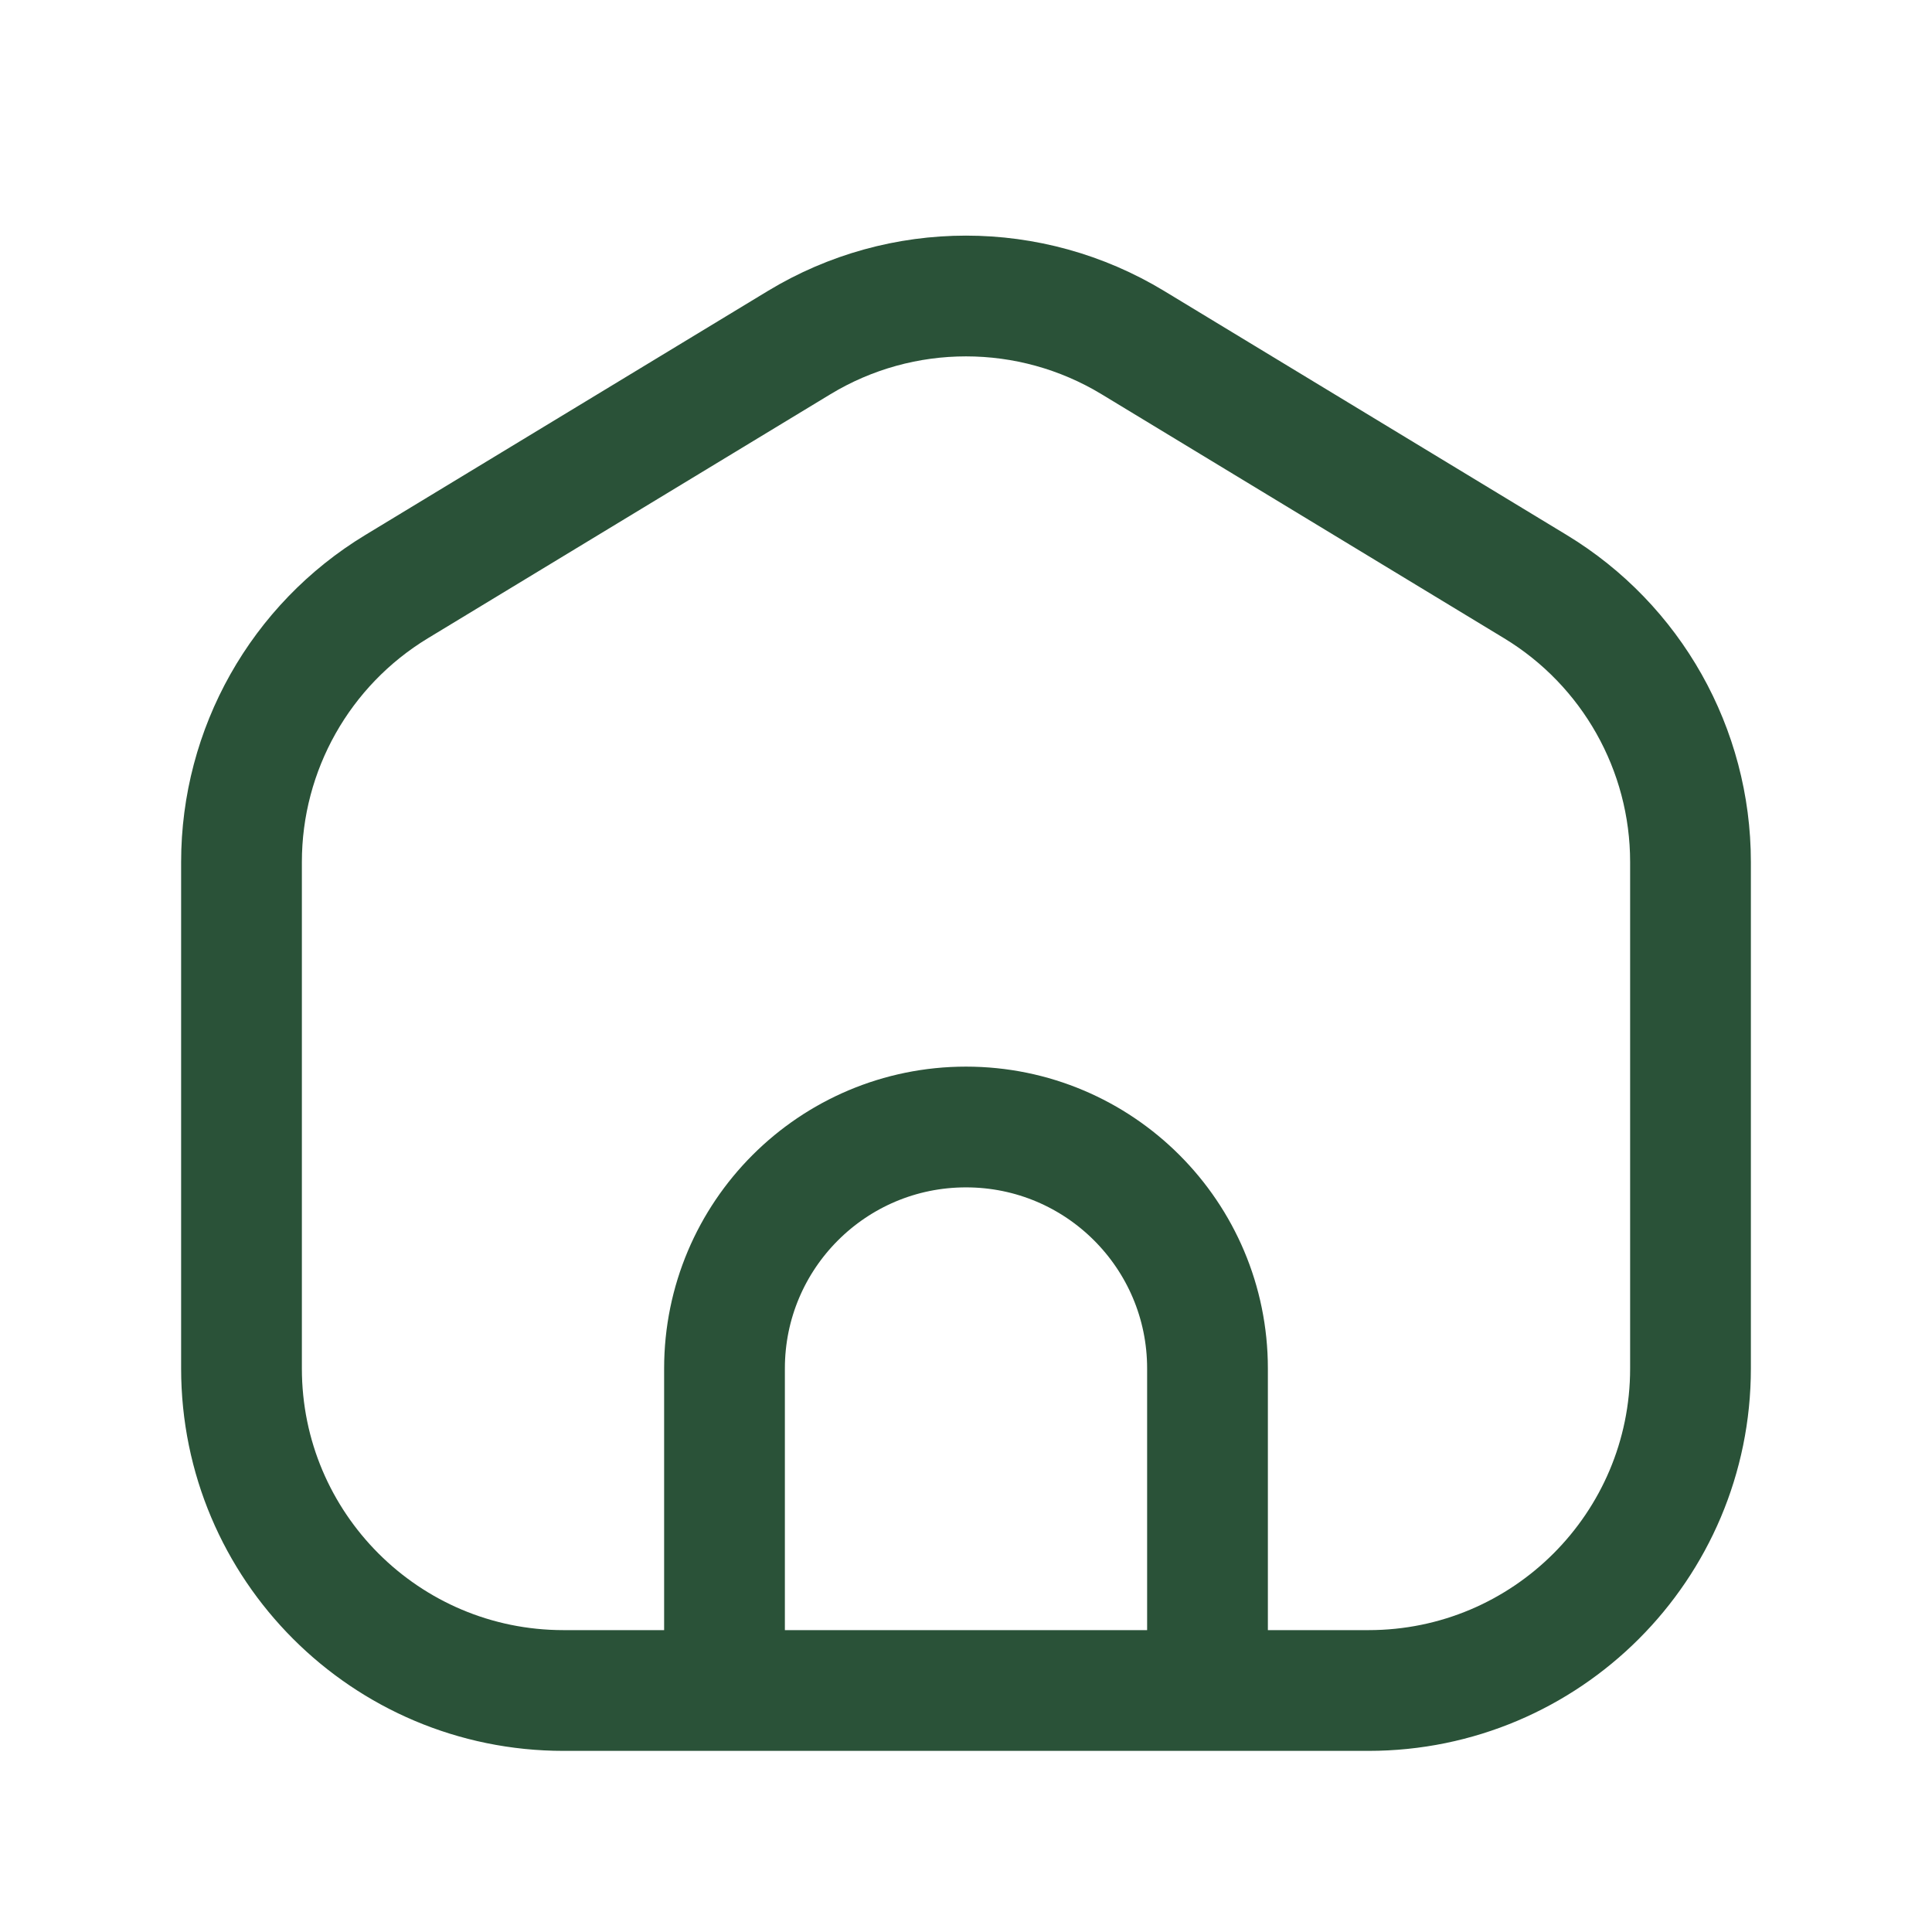
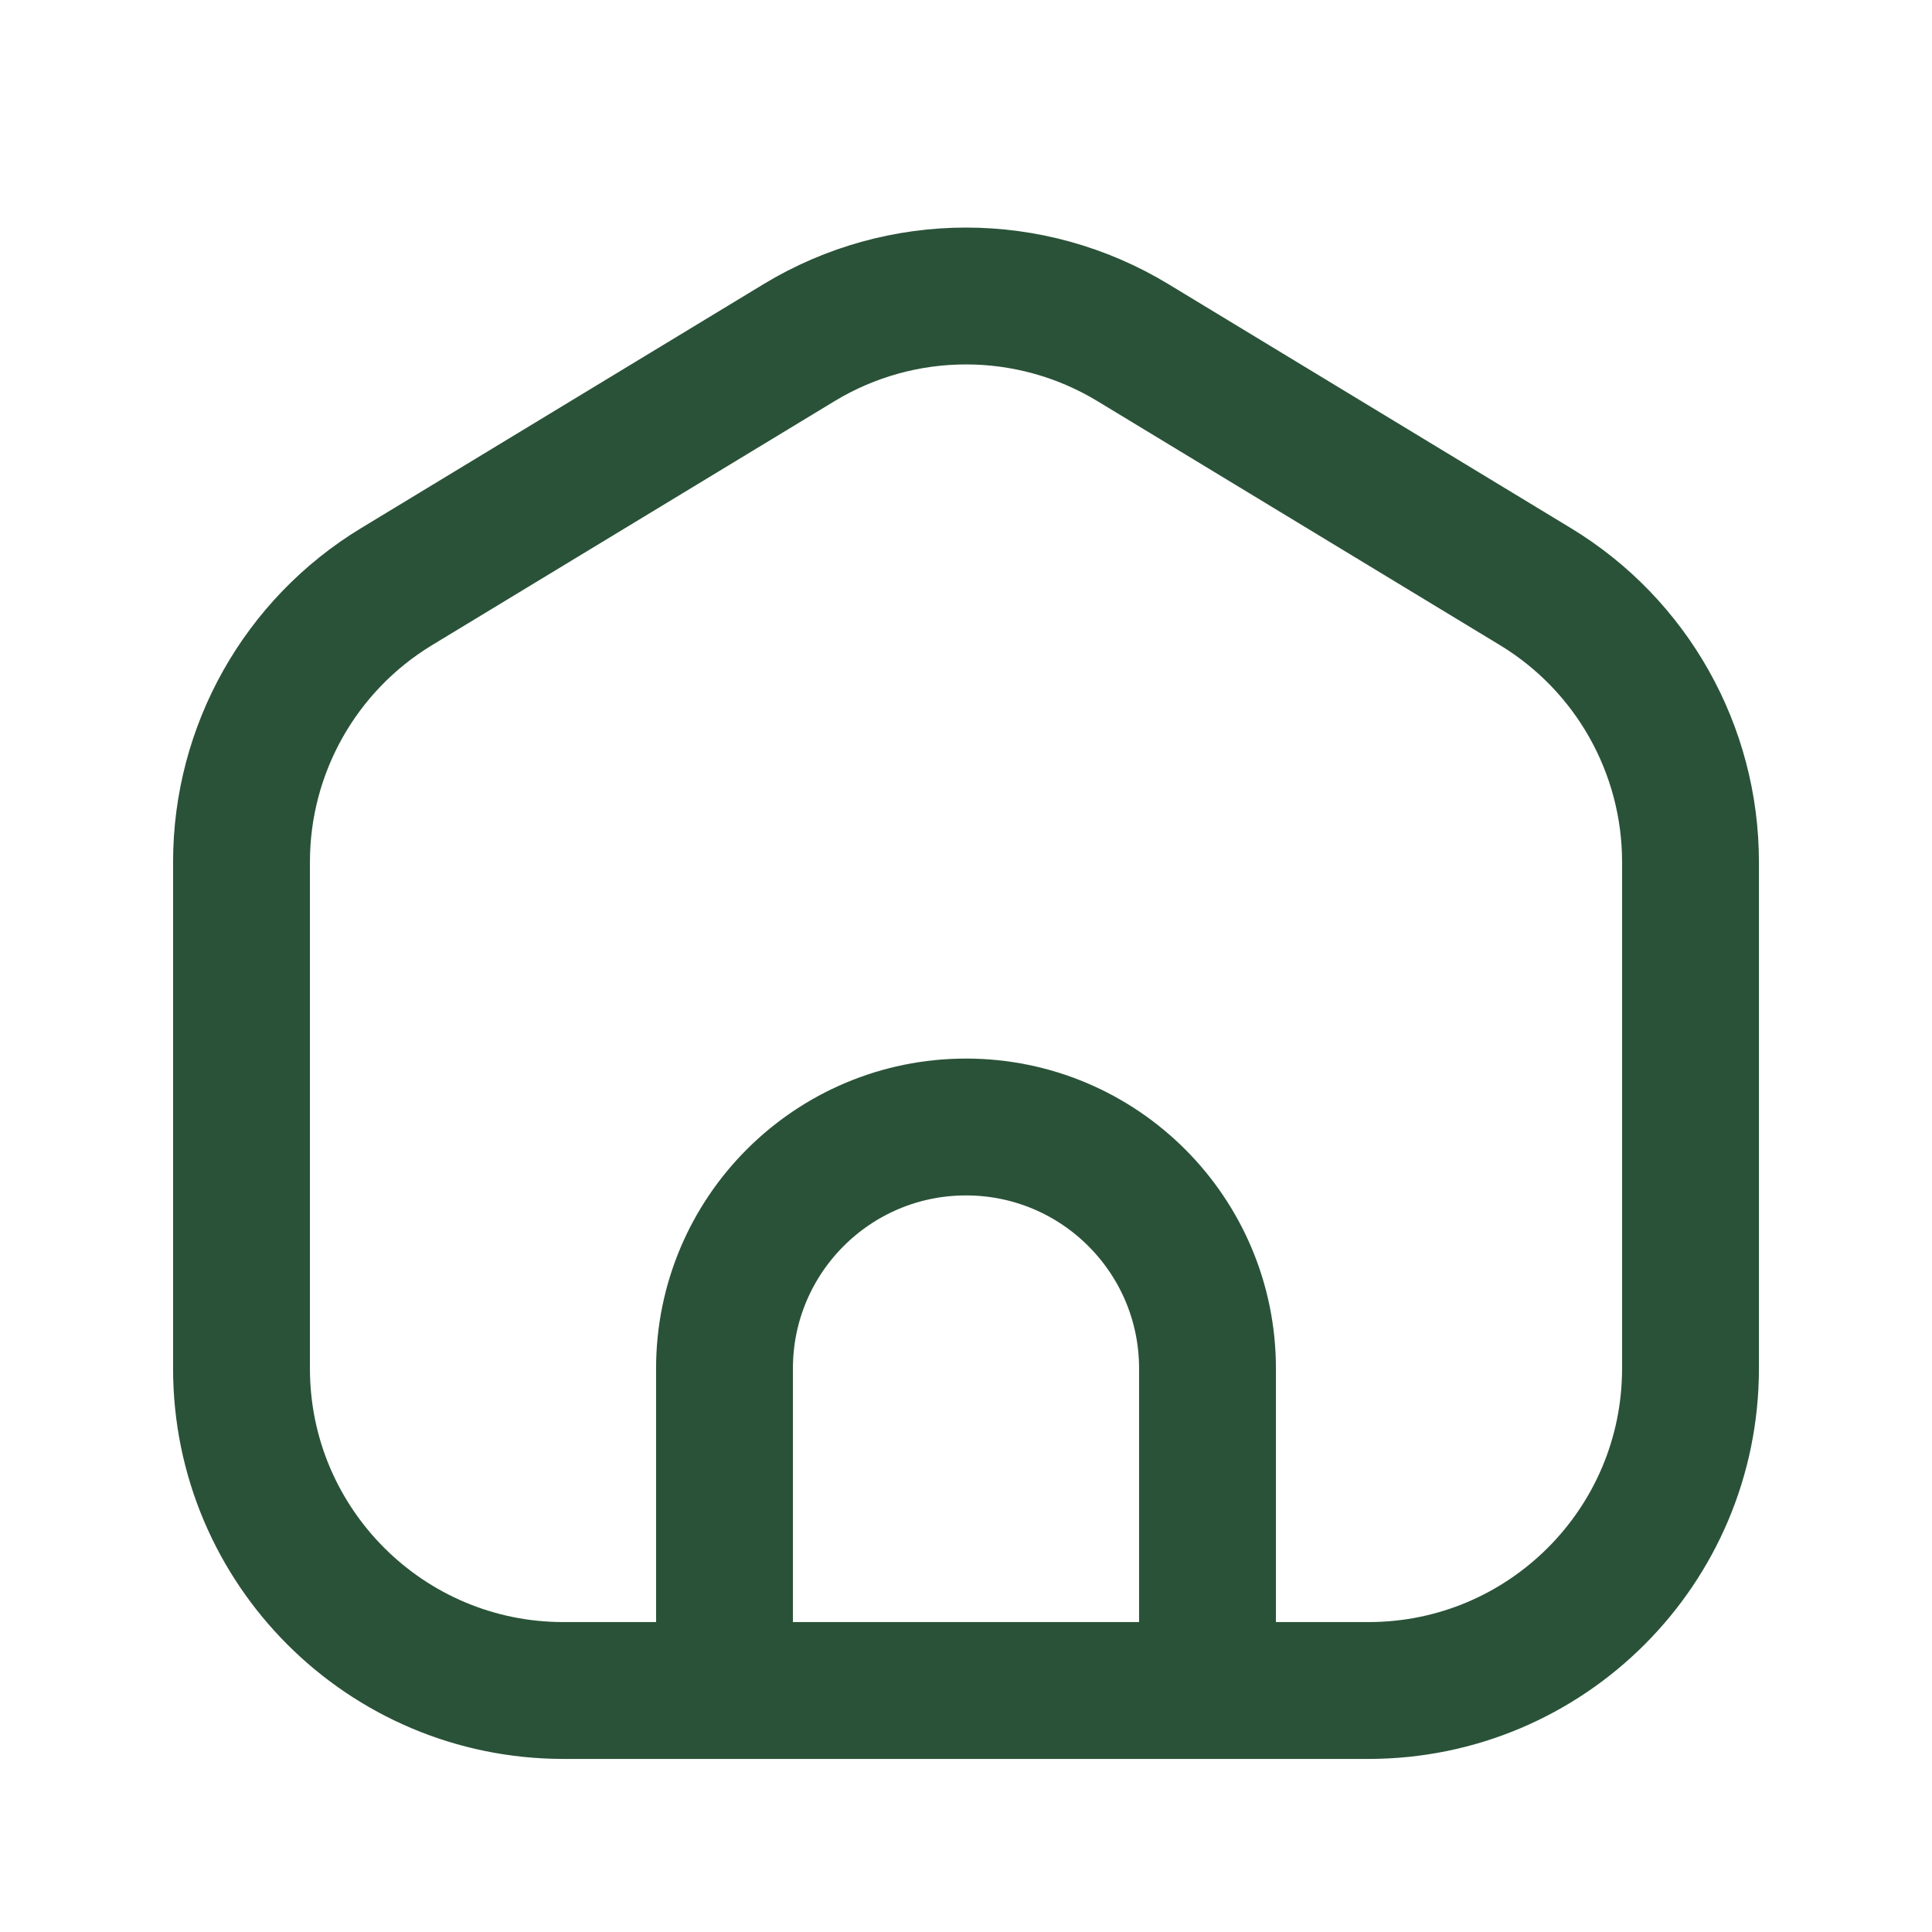
<svg xmlns="http://www.w3.org/2000/svg" width="24px" height="24px" stroke-width="1.5" viewBox="0 0 24 24" fill="none" color="#000000">
-   <path d="M9 21H7C4.791 21 3 19.209 3 17V10.708C3 9.309 3.731 8.012 4.927 7.287L9.927 4.256C11.201 3.484 12.799 3.484 14.073 4.256L19.073 7.287C20.269 8.012 21 9.309 21 10.708V17C21 19.209 19.209 21 17 21H15M9 21V17C9 15.343 10.343 14 12 14V14C13.657 14 15 15.343 15 17V21M9 21H15" stroke="#2a5238" stroke-width="1.5" stroke-linecap="round" stroke-linejoin="round" />
+   <path d="M9 21H7C4.791 21 3 19.209 3 17V10.708C3 9.309 3.731 8.012 4.927 7.287L9.927 4.256C11.201 3.484 12.799 3.484 14.073 4.256L19.073 7.287C20.269 8.012 21 9.309 21 10.708V17C21 19.209 19.209 21 17 21H15M9 21V17C9 15.343 10.343 14 12 14V14C13.657 14 15 15.343 15 17V21M9 21H15" stroke="#2a5238" stroke-width="1.7" stroke-linecap="round" stroke-linejoin="round" />
</svg>
